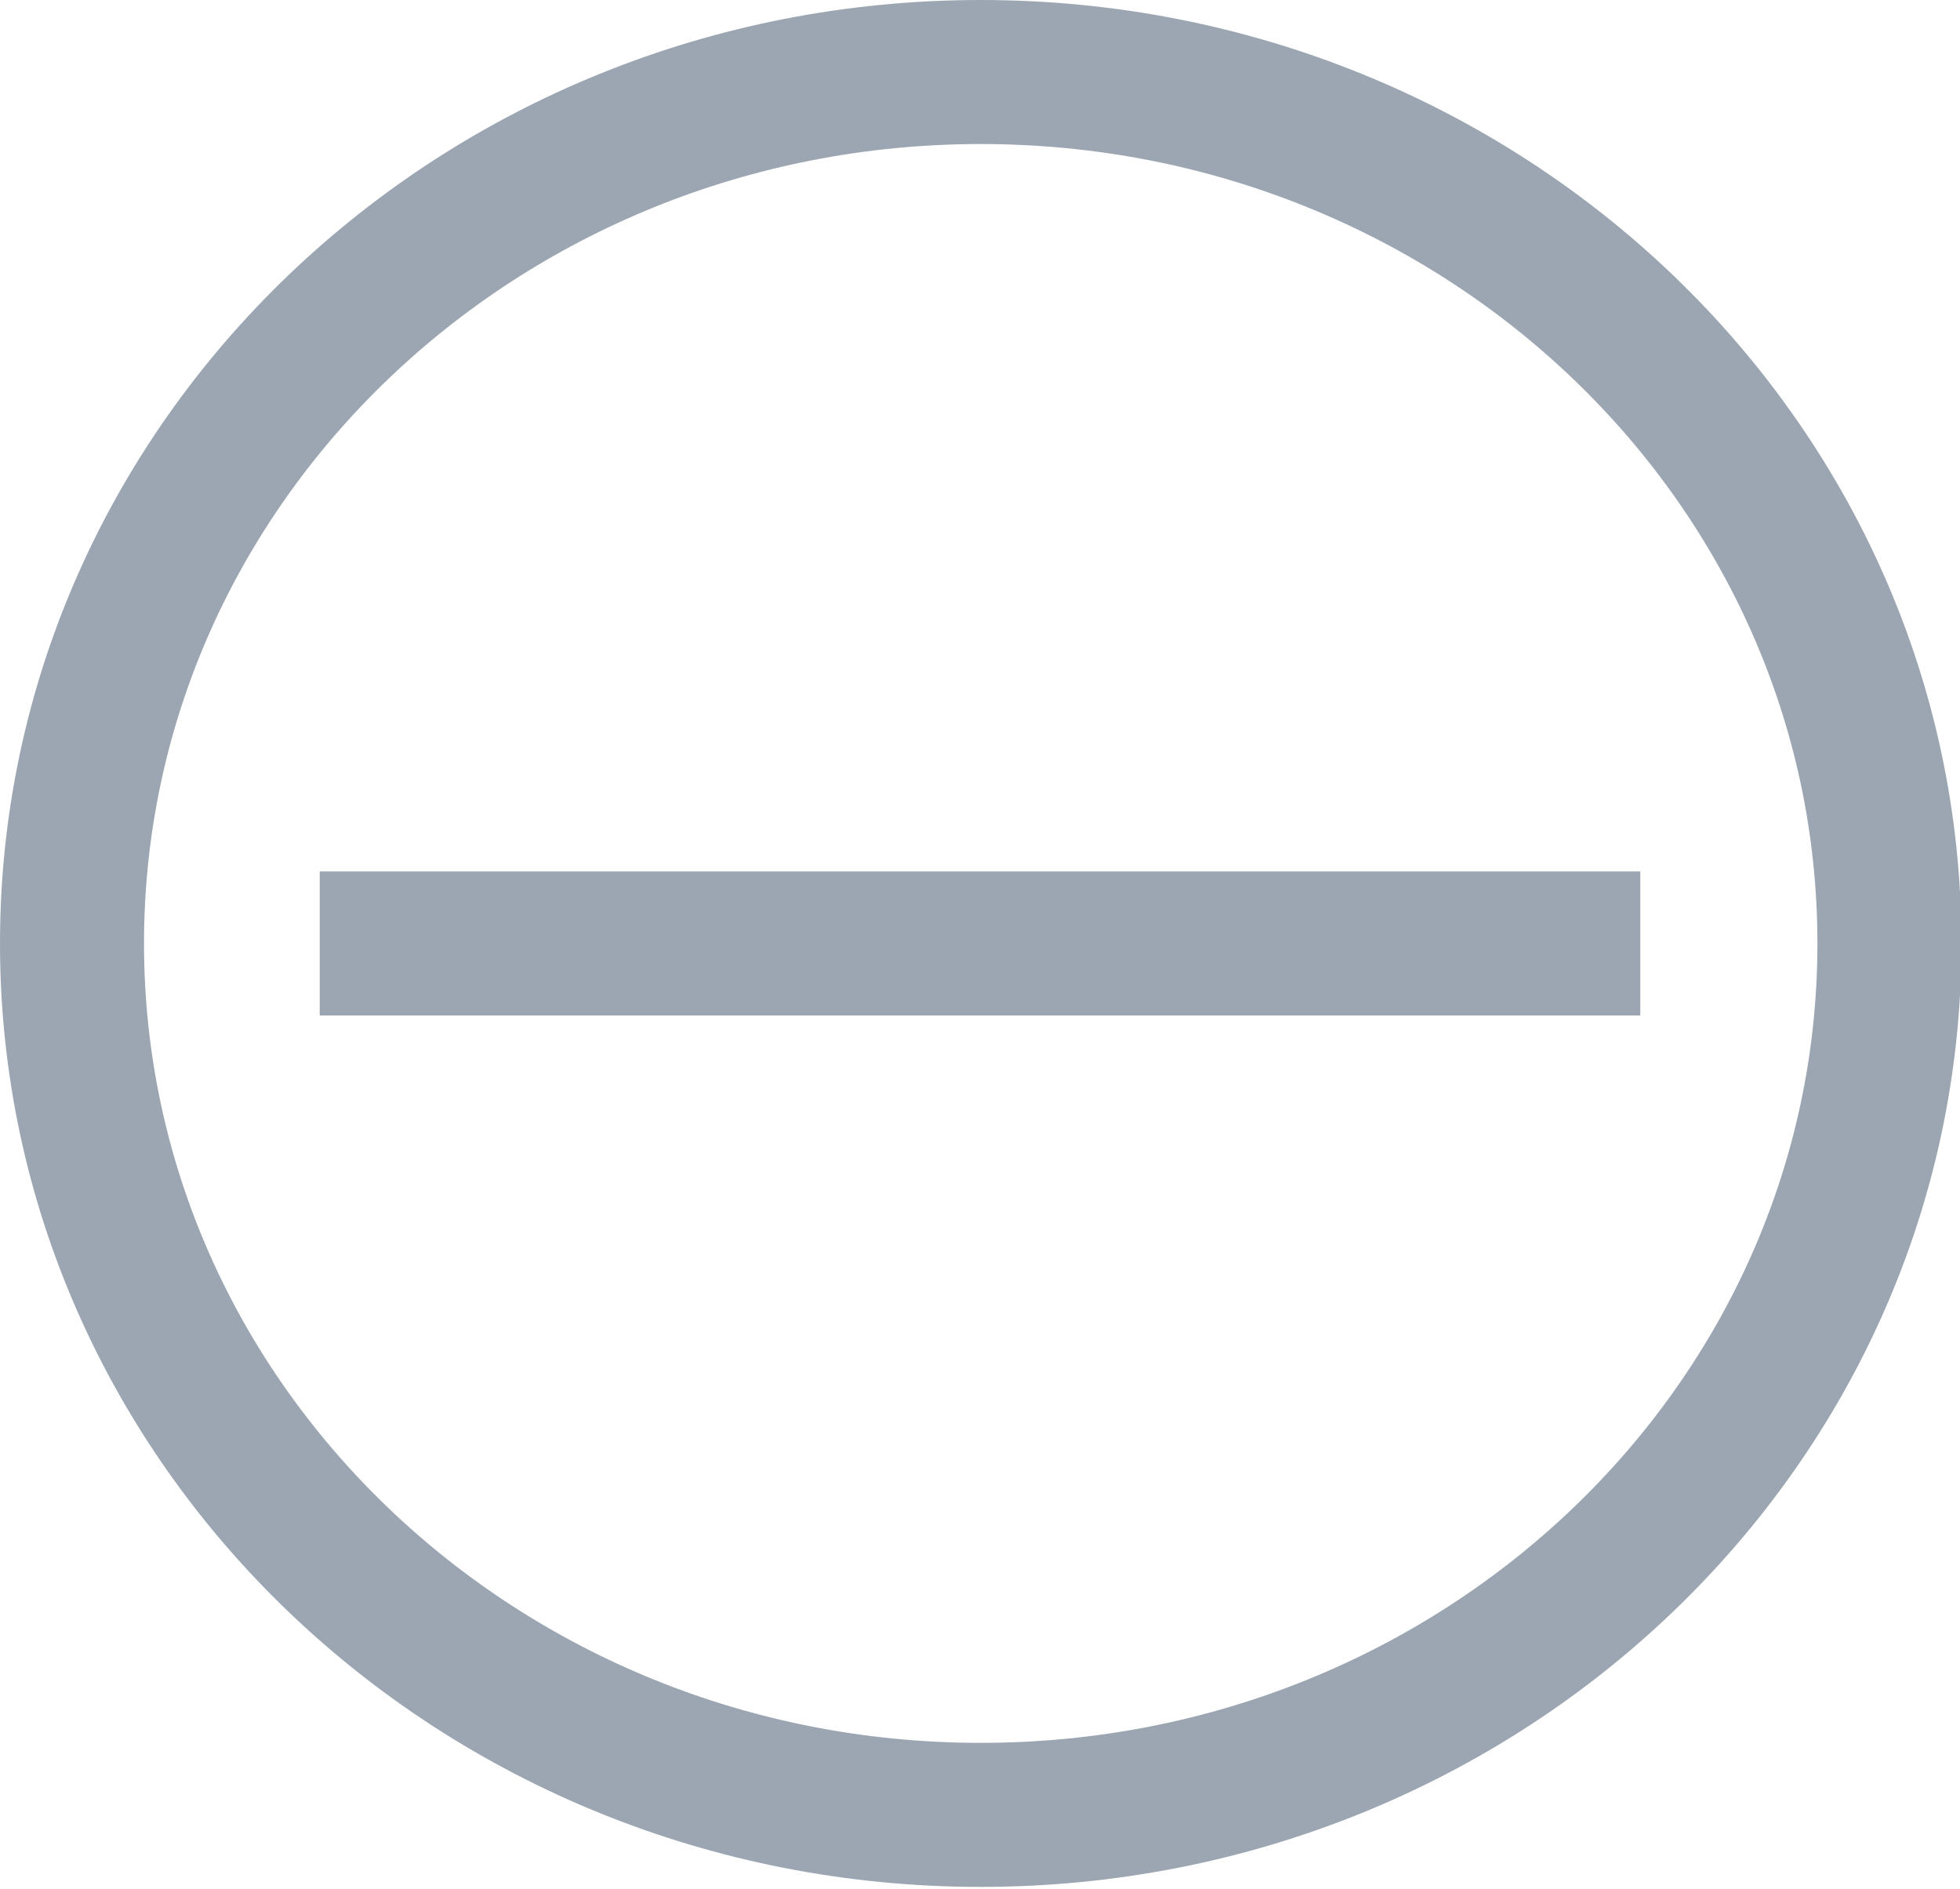
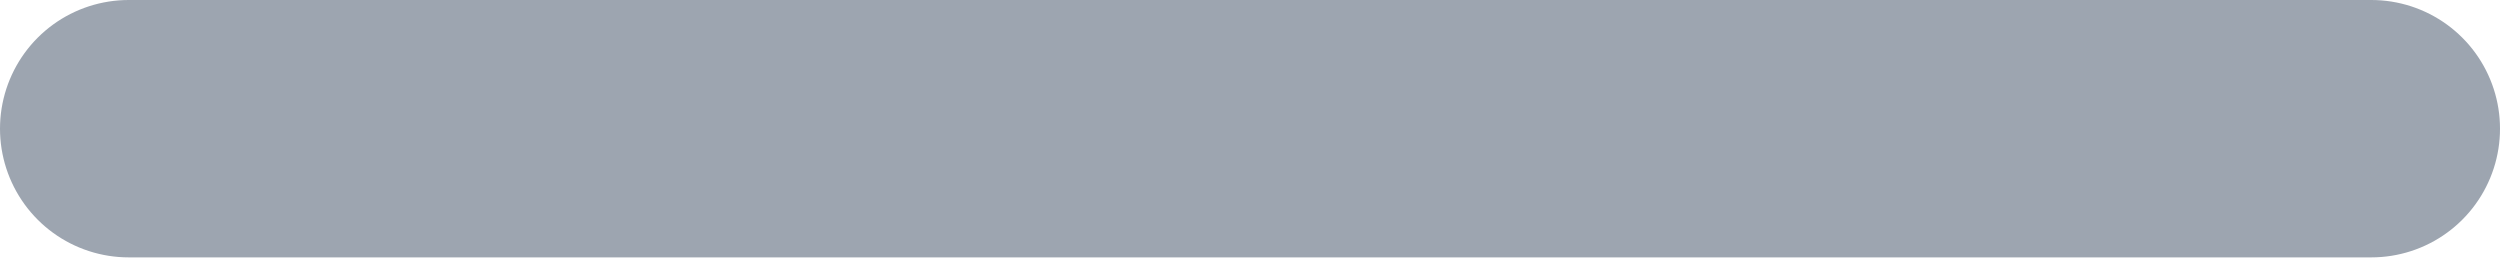
- <svg xmlns="http://www.w3.org/2000/svg" viewBox="0 0 13.61 13.11">
-   <defs>
-     <style>.cls-1{fill:none;stroke:#9ba6b2;stroke-miterlimit:10;}</style>
-   </defs>
-   <g id="Слой_2" data-name="Слой 2">
-     <g id="Слой_1-2" data-name="Слой 1">
-       <ellipse class="cls-1" cx="6.81" cy="6.55" rx="6.31" ry="6.05" />
-       <line class="cls-1" x1="2.22" y1="6.55" x2="11.39" y2="6.55" />
-     </g>
+ <svg xmlns="http://www.w3.org/2000/svg" viewBox="0 0 14.57 1.5">
+   <g data-name="Слой 2">
+     <path fill="none" stroke="#9da5b0" stroke-linecap="round" stroke-miterlimit="10" stroke-width="1.5" d="M.75.75h13.07" data-name="Слой 1" />
  </g>
</svg>
